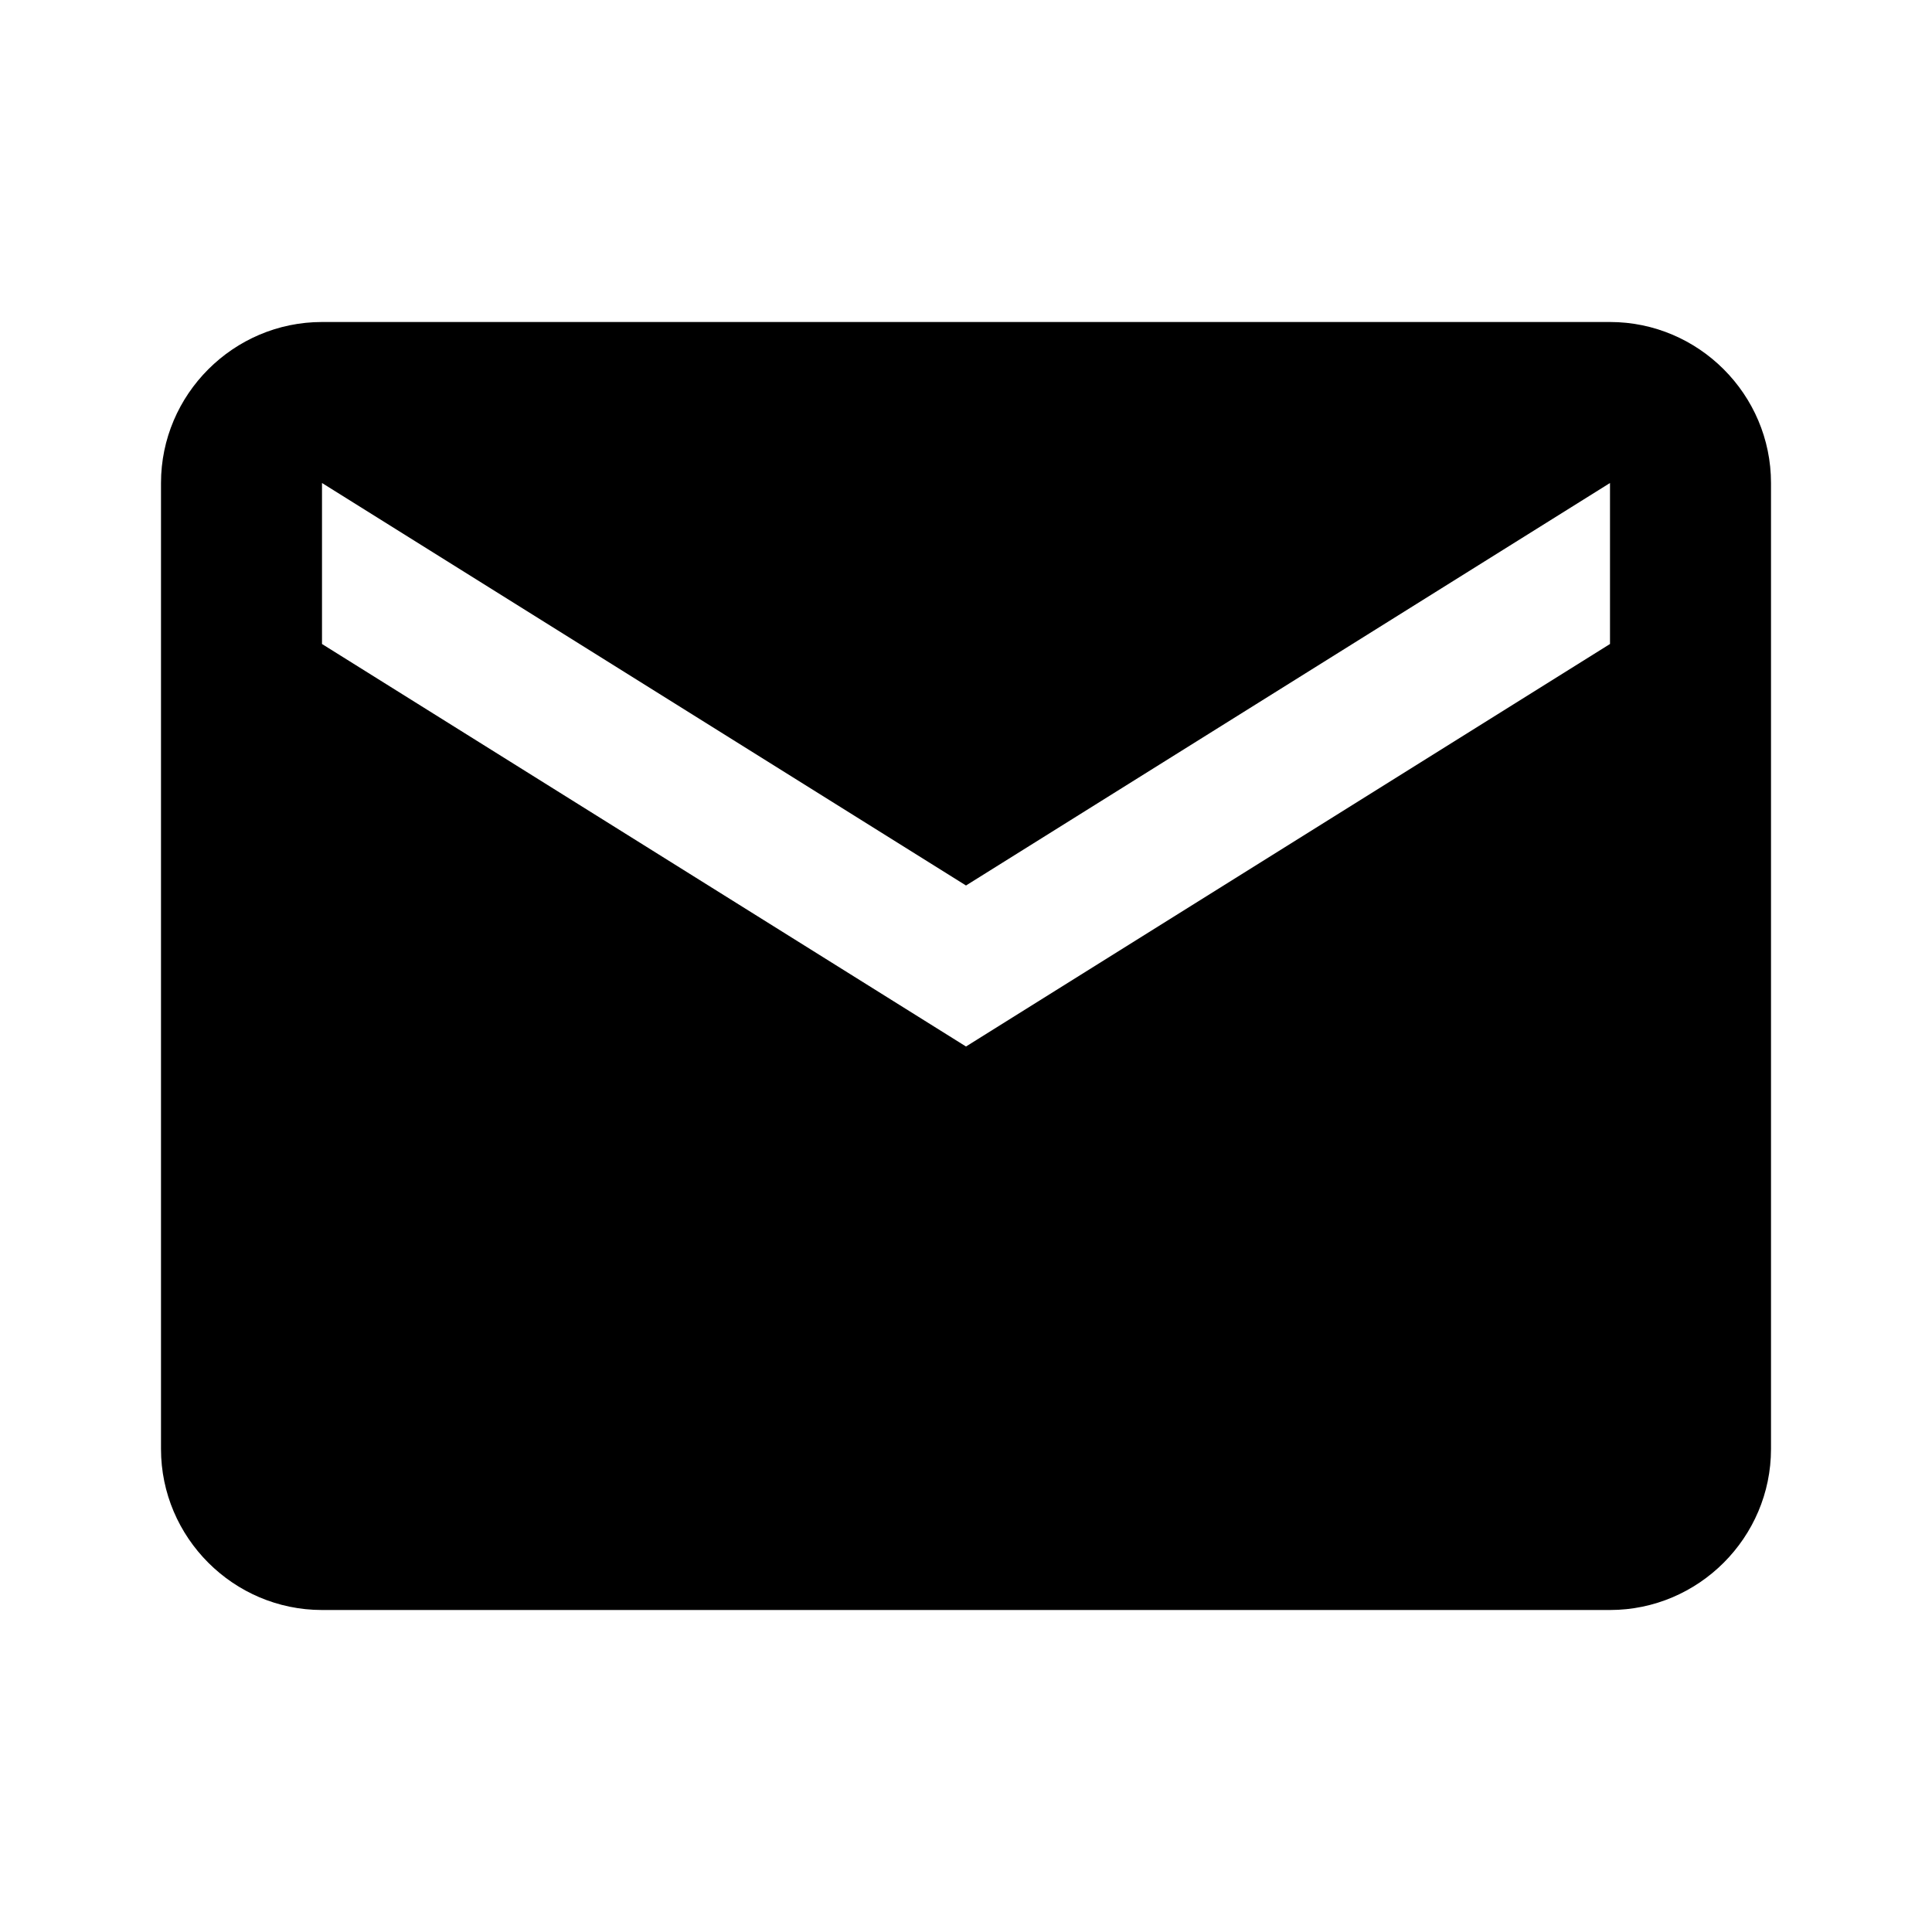
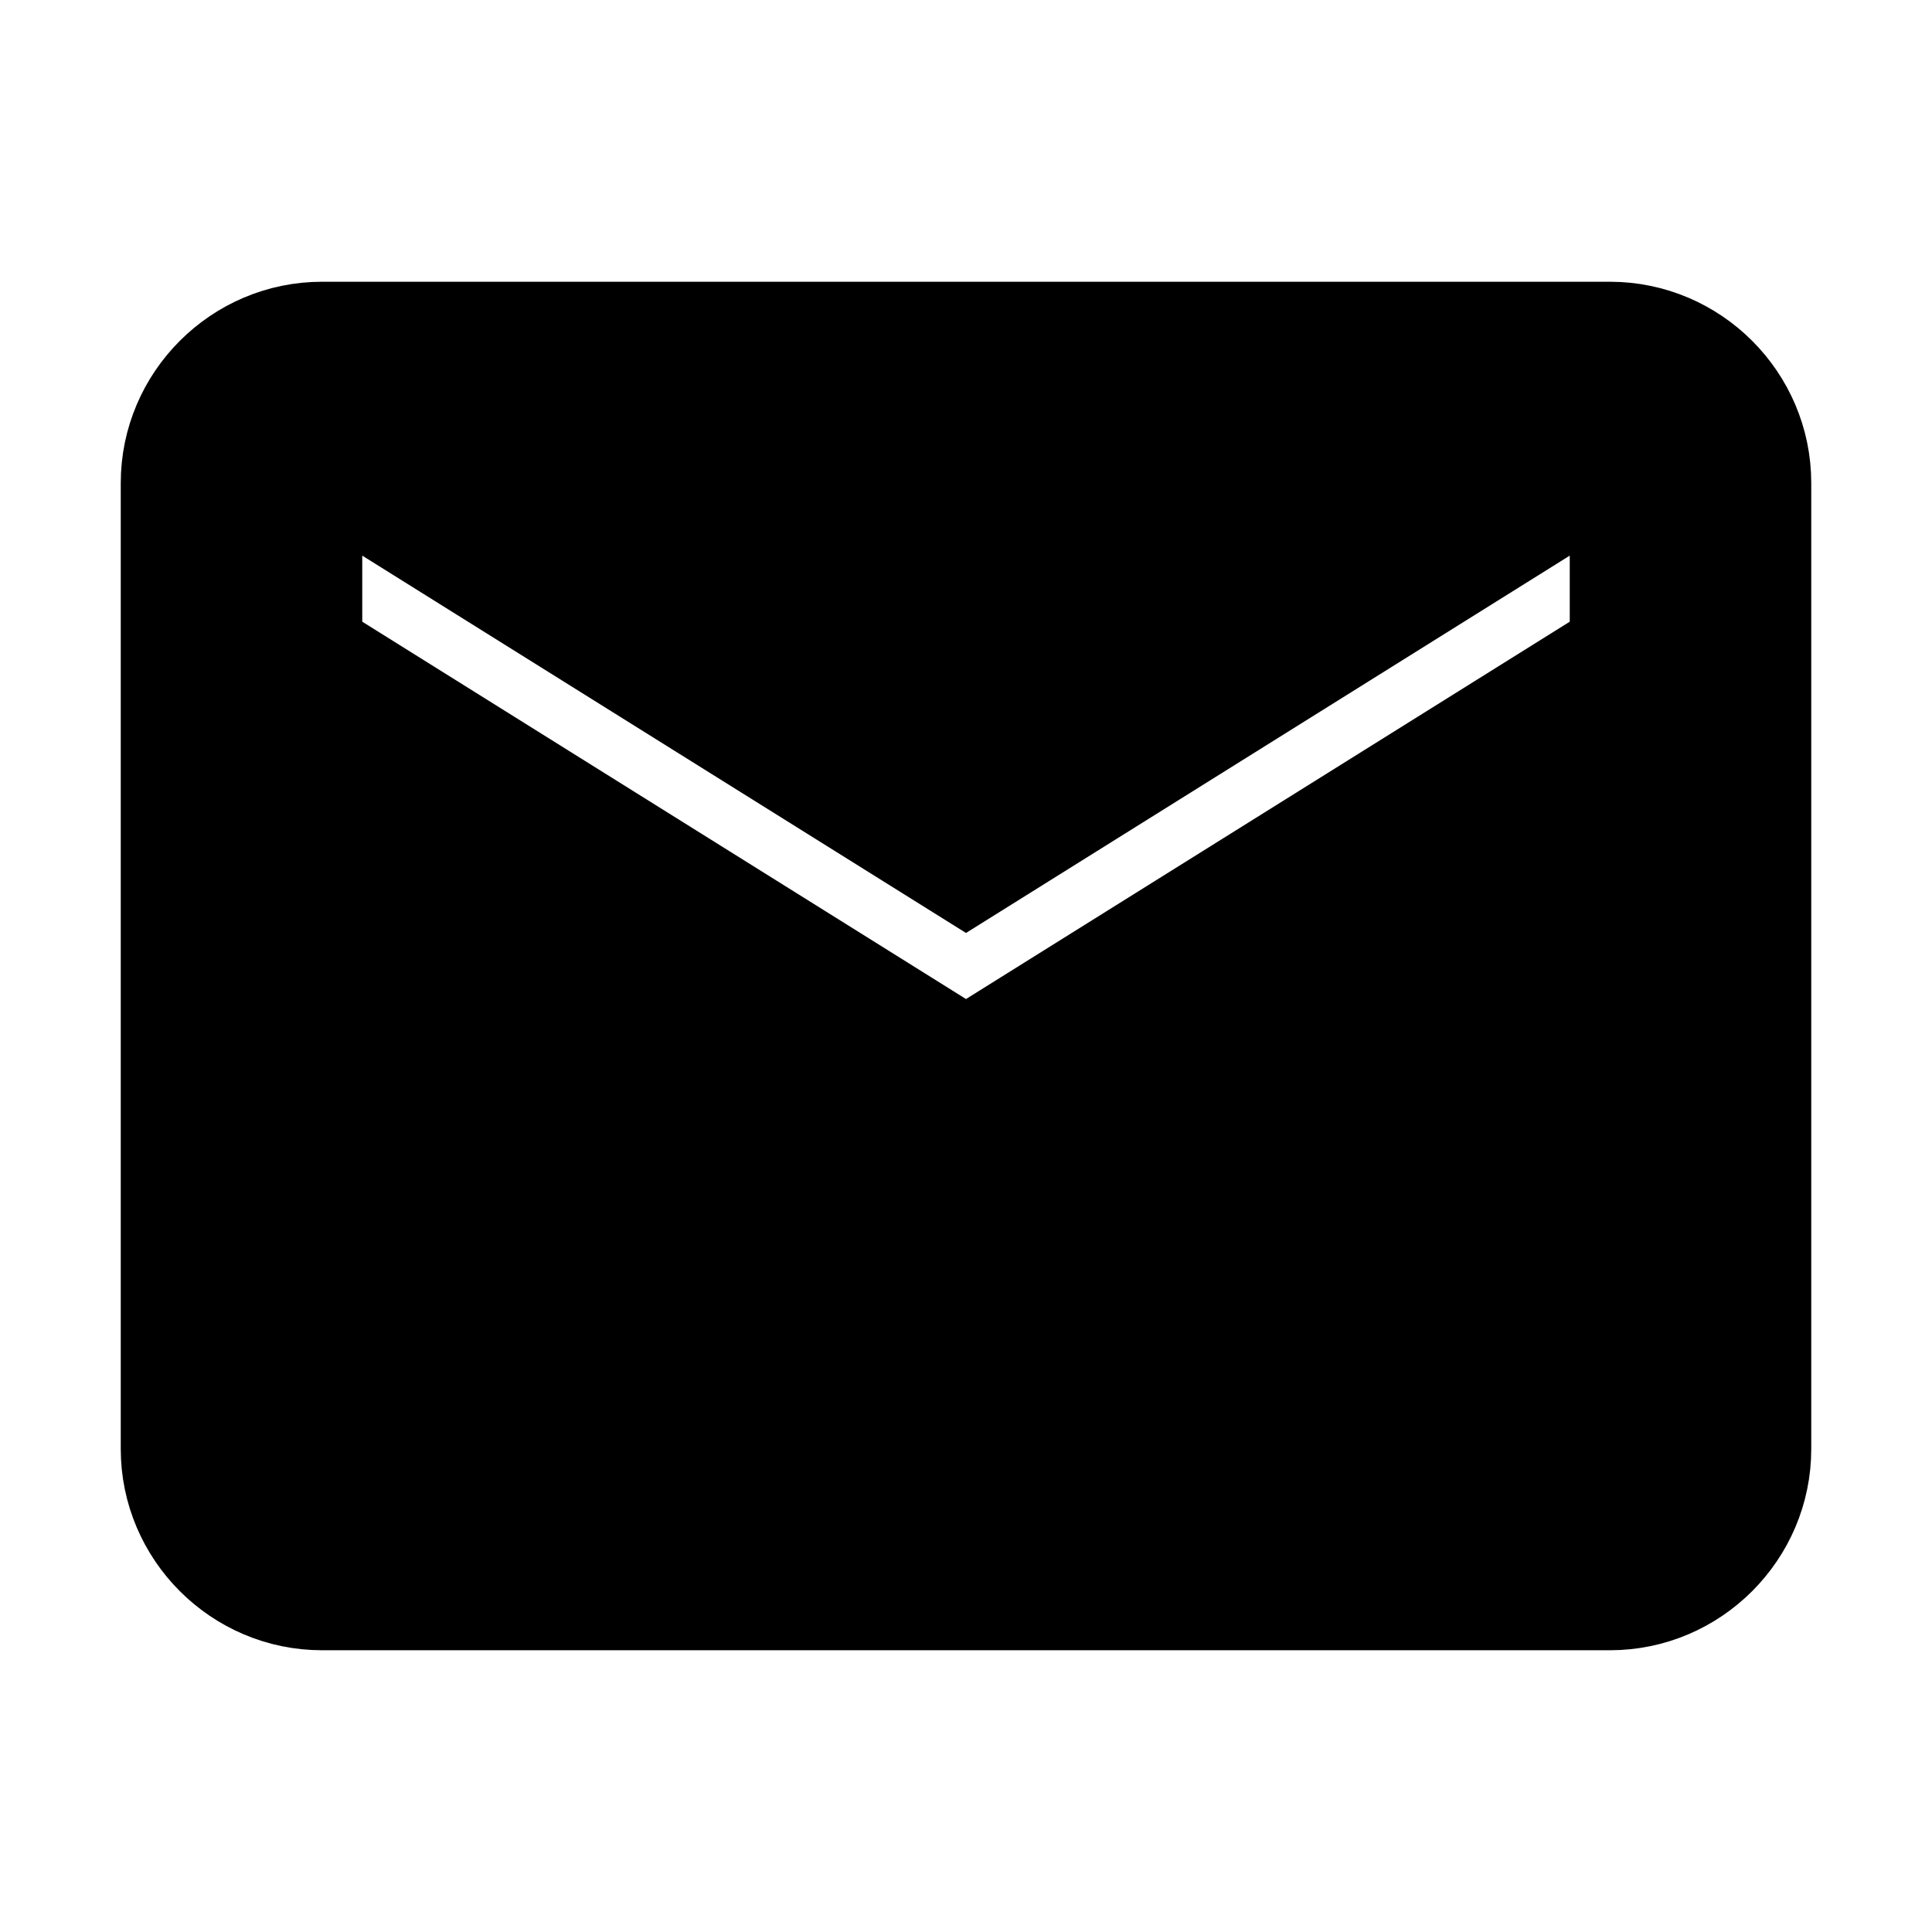
- <svg xmlns="http://www.w3.org/2000/svg" fill="currentColor" role="img" viewBox="0 0 24 24">
+ <svg xmlns="http://www.w3.org/2000/svg" stroke="currentColor" fill="currentColor" role="img" viewBox="0 0 24 24">
  <path d="M20 4H4c-1.1 0-2 .9-2 2v12c0 1.1.9 2 2 2h16c1.1 0 2-.9 2-2V6c0-1.1-.9-2-2-2zm0 4-8 5-8-5V6l8 5 8-5v2z" />
</svg>
